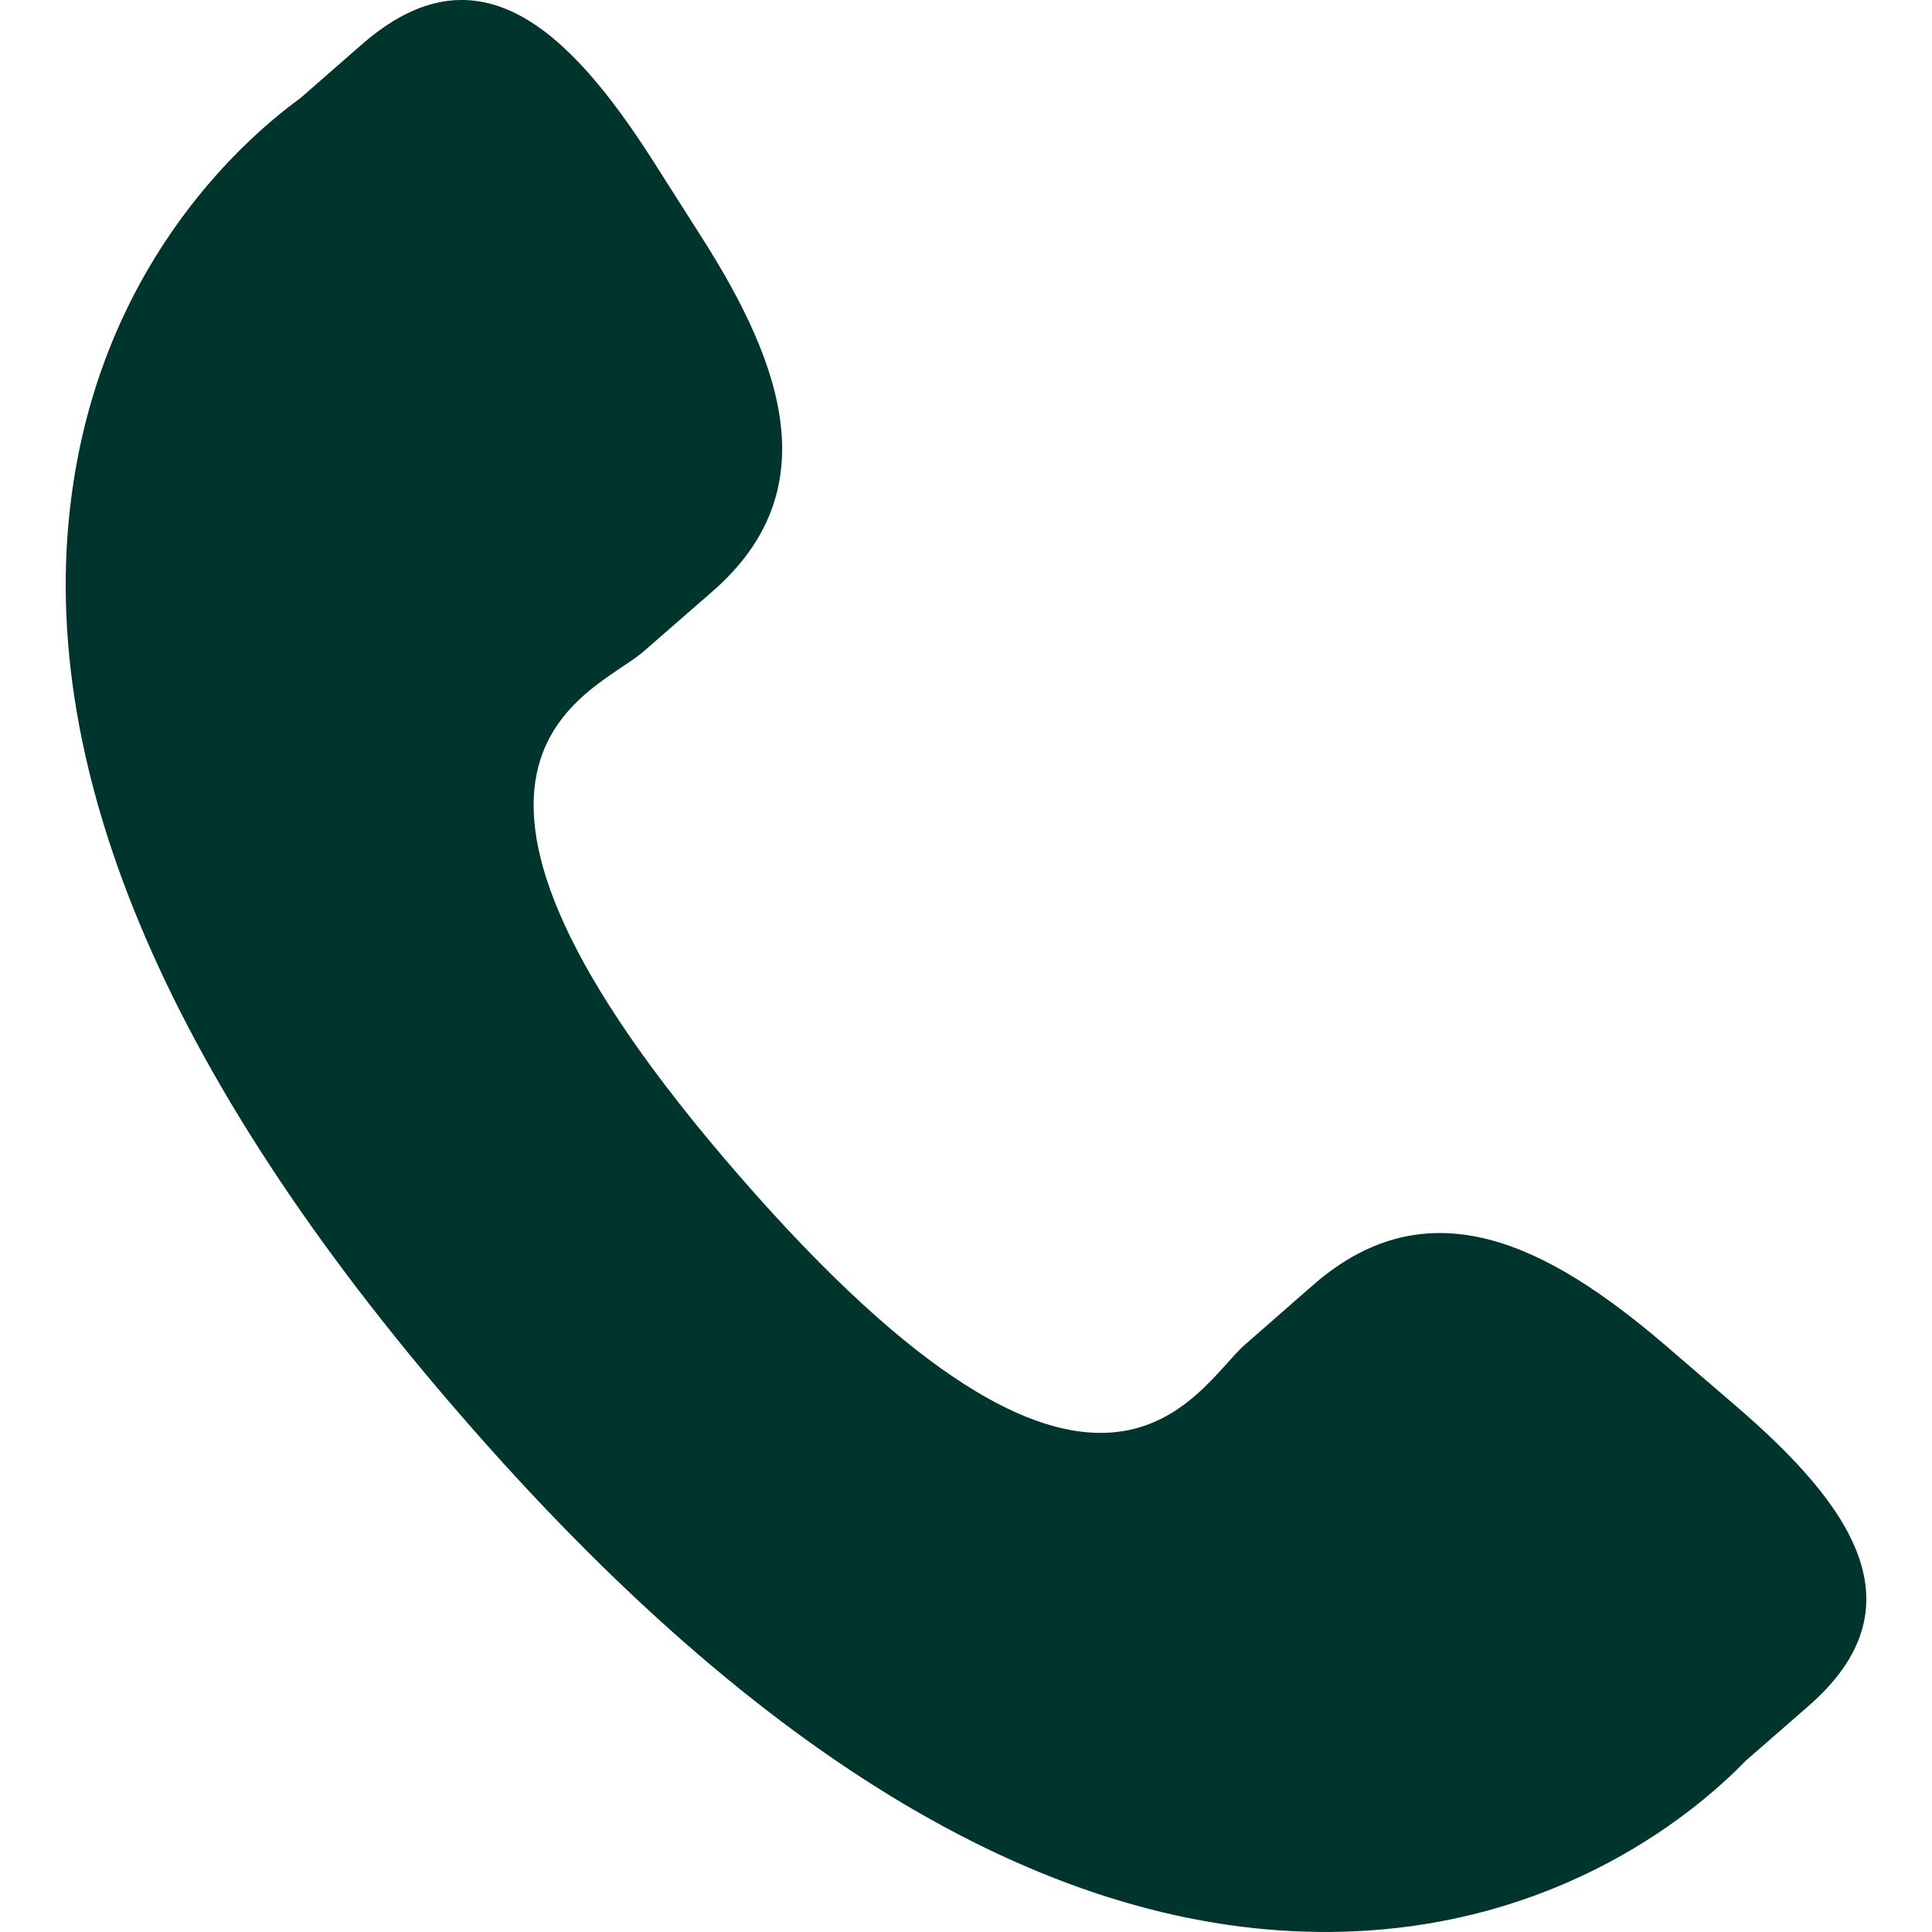
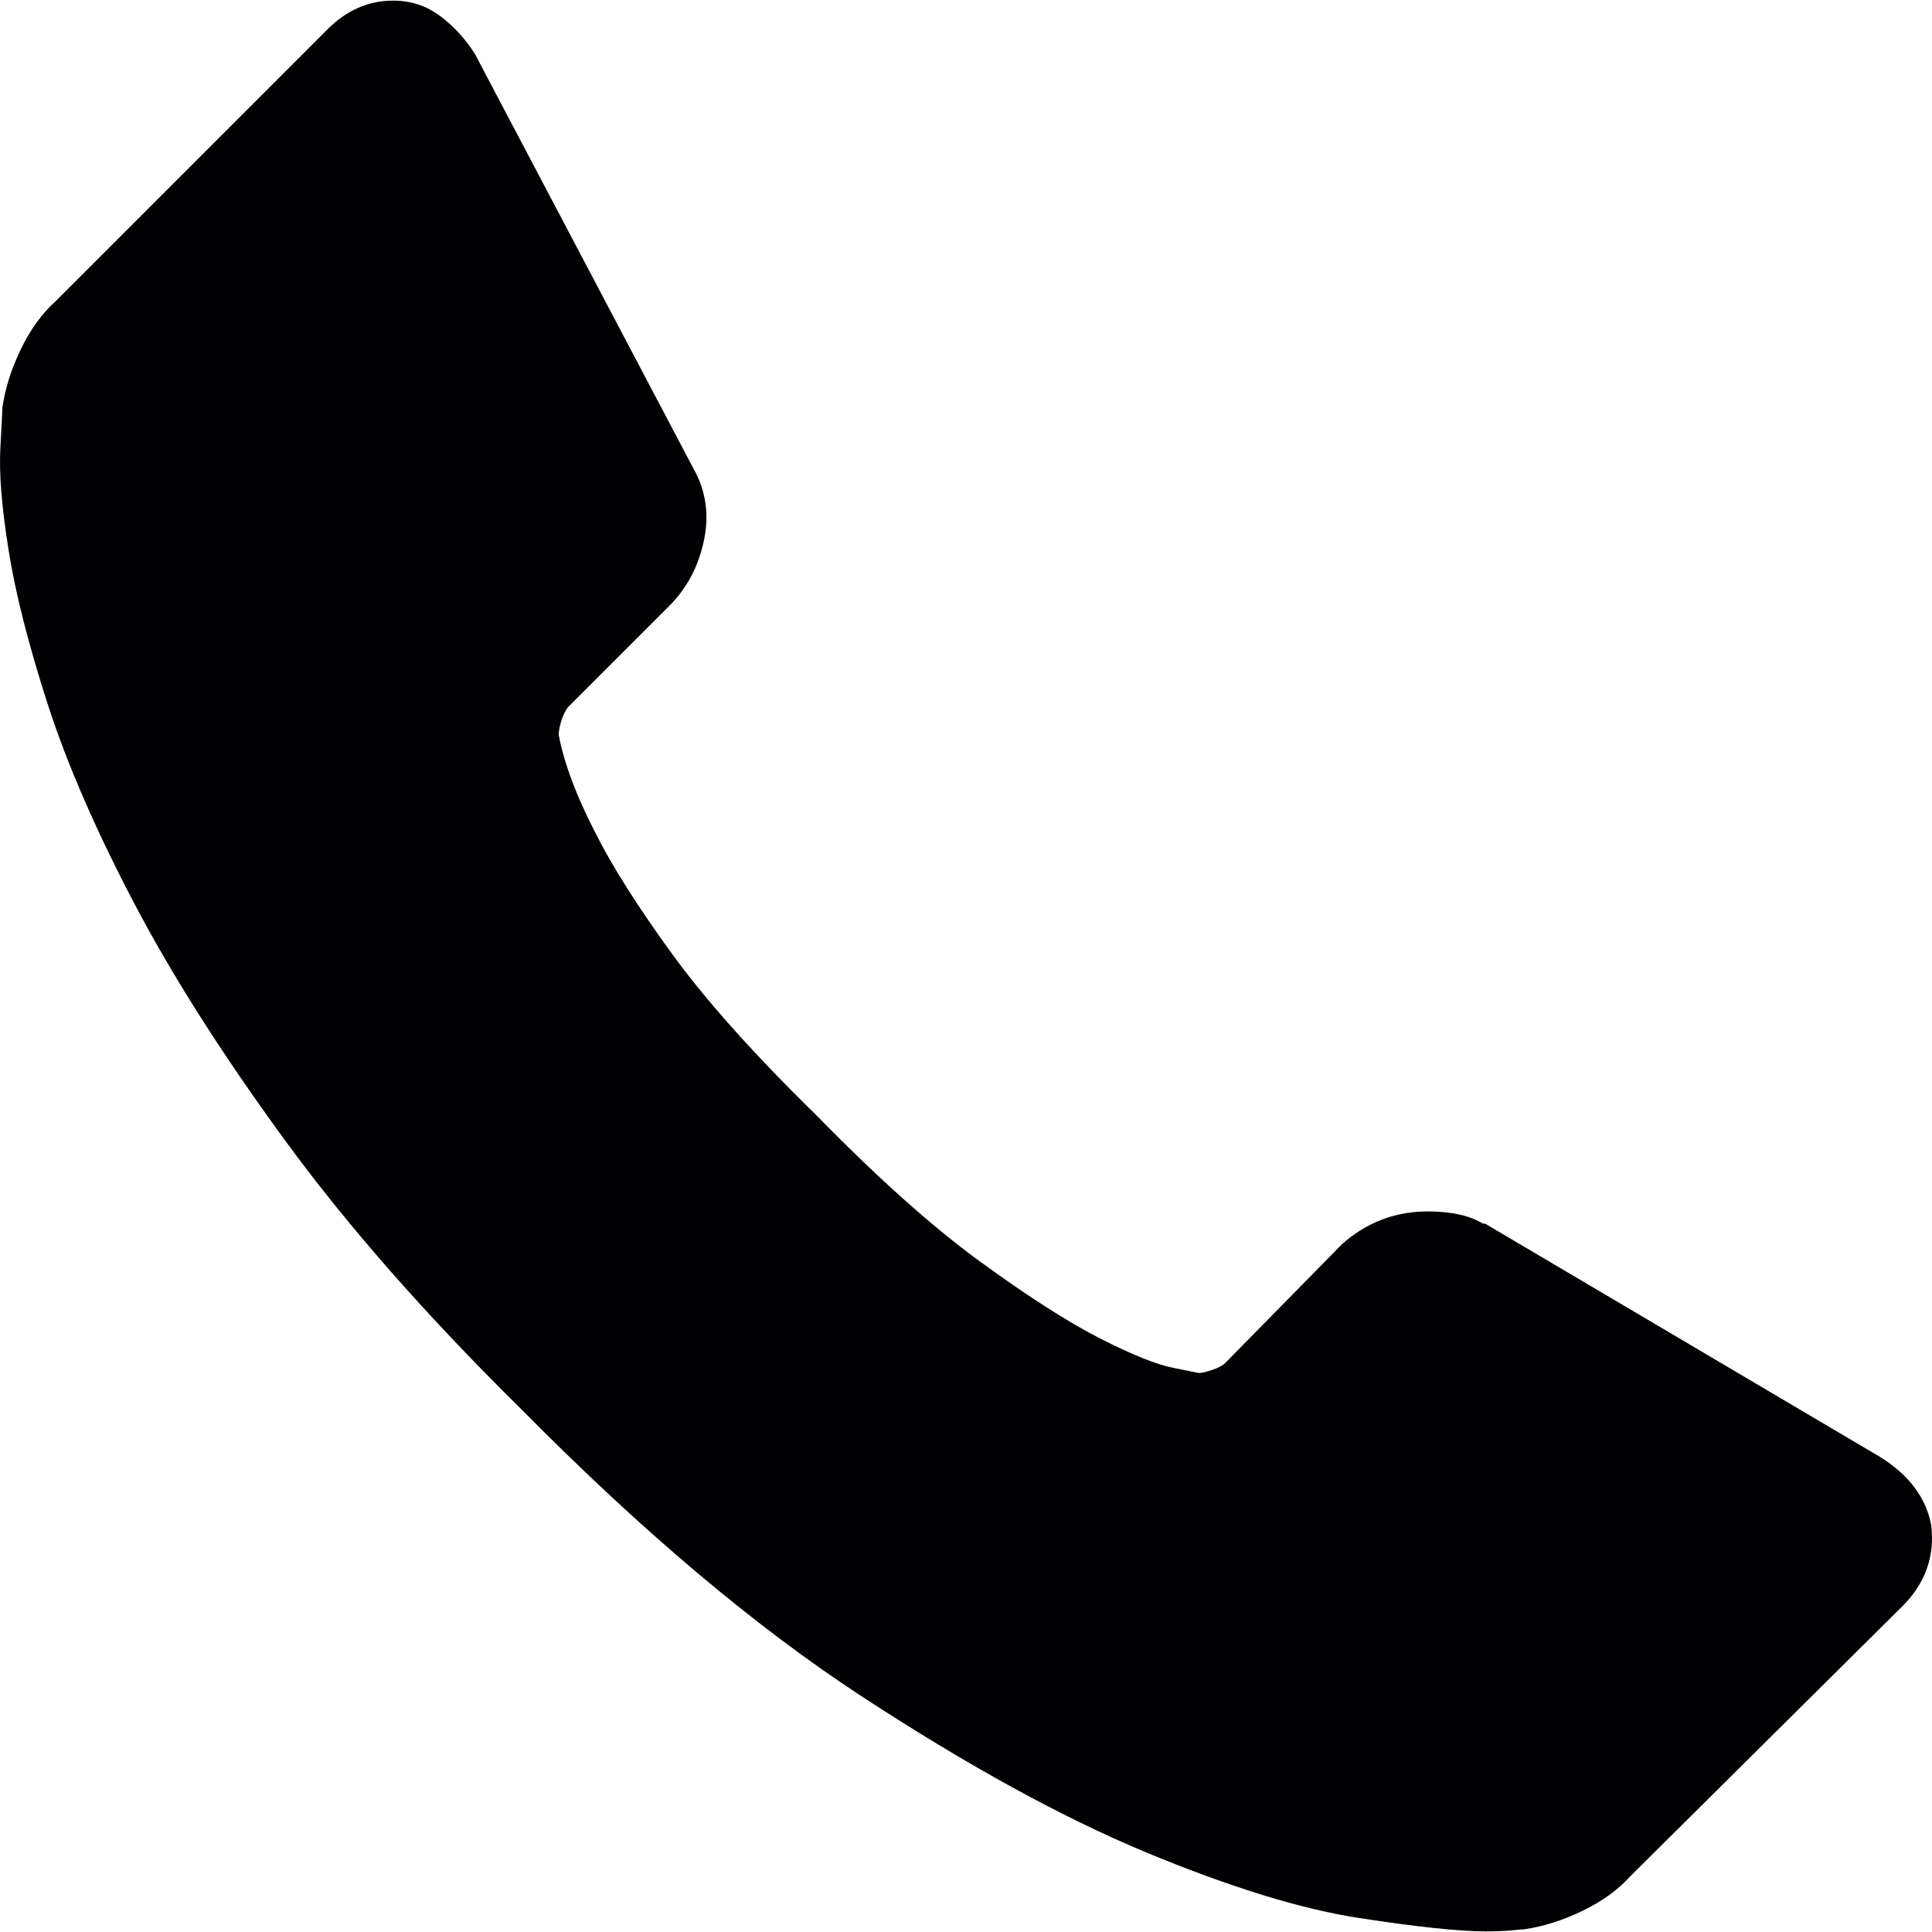
- <svg xmlns="http://www.w3.org/2000/svg" version="1.1" id="Capa_1" x="0px" y="0px" viewBox="0 0 25.625 25.625" style="enable-background:new 0 0 25.625 25.625;" xml:space="preserve">
-   <defs id="defs39" />
-   <g id="g3" style="fill:#00352e;fill-opacity:1">
-     <path style="fill:#00352e;fill-opacity:1" d="M22.079,17.835c-1.548-1.324-3.119-2.126-4.648-0.804l-0.913,0.799   c-0.668,0.58-1.91,3.29-6.712-2.234C5.005,10.079,7.862,9.22,8.531,8.645l0.918-0.8c1.521-1.325,0.947-2.993-0.15-4.71l-0.662-1.04   C7.535,0.382,6.335-0.743,4.81,0.58L3.986,1.3C3.312,1.791,1.428,3.387,0.971,6.419c-0.55,3.638,1.185,7.804,5.16,12.375   c3.97,4.573,7.857,6.87,11.539,6.83c3.06-0.033,4.908-1.675,5.486-2.272l0.827-0.721c1.521-1.322,0.576-2.668-0.973-3.995   L22.079,17.835z" id="path5" />
+ <svg xmlns="http://www.w3.org/2000/svg" version="1.1" id="Capa_1" x="0px" y="0px" viewBox="0 0 578.106 578.106" style="enable-background:new 0 0 578.106 578.106;" xml:space="preserve">
+   <g>
+     <g>
+       <path style="fill:#010002;" d="M577.83,456.128c1.225,9.385-1.635,17.545-8.568,24.48l-81.396,80.781    c-3.672,4.08-8.465,7.551-14.381,10.404c-5.916,2.857-11.729,4.693-17.439,5.508c-0.408,0-1.635,0.105-3.676,0.309    c-2.037,0.203-4.689,0.307-7.953,0.307c-7.754,0-20.301-1.326-37.641-3.979s-38.555-9.182-63.645-19.584    c-25.096-10.404-53.553-26.012-85.376-46.818c-31.823-20.805-65.688-49.367-101.592-85.68    c-28.56-28.152-52.224-55.08-70.992-80.783c-18.768-25.705-33.864-49.471-45.288-71.299    c-11.425-21.828-19.993-41.616-25.705-59.364S4.59,177.362,2.55,164.51s-2.856-22.95-2.448-30.294    c0.408-7.344,0.612-11.424,0.612-12.24c0.816-5.712,2.652-11.526,5.508-17.442s6.324-10.71,10.404-14.382L98.022,8.756    c5.712-5.712,12.24-8.568,19.584-8.568c5.304,0,9.996,1.53,14.076,4.59s7.548,6.834,10.404,11.322l65.484,124.236    c3.672,6.528,4.692,13.668,3.06,21.42c-1.632,7.752-5.1,14.28-10.404,19.584l-29.988,29.988c-0.816,0.816-1.53,2.142-2.142,3.978    s-0.918,3.366-0.918,4.59c1.632,8.568,5.304,18.36,11.016,29.376c4.896,9.792,12.444,21.726,22.644,35.802    s24.684,30.293,43.452,48.653c18.36,18.77,34.68,33.354,48.96,43.76c14.277,10.4,26.215,18.053,35.803,22.949    c9.588,4.896,16.932,7.854,22.031,8.871l7.648,1.531c0.816,0,2.145-0.307,3.979-0.918c1.836-0.613,3.162-1.326,3.979-2.143    l34.883-35.496c7.348-6.527,15.912-9.791,25.705-9.791c6.938,0,12.443,1.223,16.523,3.672h0.611l118.115,69.768    C571.098,441.238,576.197,447.968,577.83,456.128z" />
+     </g>
  </g>
-   <g id="g7" />
-   <g id="g9" />
-   <g id="g11" />
-   <g id="g13" />
-   <g id="g15" />
-   <g id="g17" />
-   <g id="g19" />
-   <g id="g21" />
-   <g id="g23" />
-   <g id="g25" />
-   <g id="g27" />
-   <g id="g29" />
-   <g id="g31" />
-   <g id="g33" />
-   <g id="g35" />
+   <g>
+ </g>
+   <g>
+ </g>
+   <g>
+ </g>
+   <g>
+ </g>
+   <g>
+ </g>
+   <g>
+ </g>
+   <g>
+ </g>
+   <g>
+ </g>
+   <g>
+ </g>
+   <g>
+ </g>
+   <g>
+ </g>
+   <g>
+ </g>
+   <g>
+ </g>
+   <g>
+ </g>
+   <g>
+ </g>
</svg>
